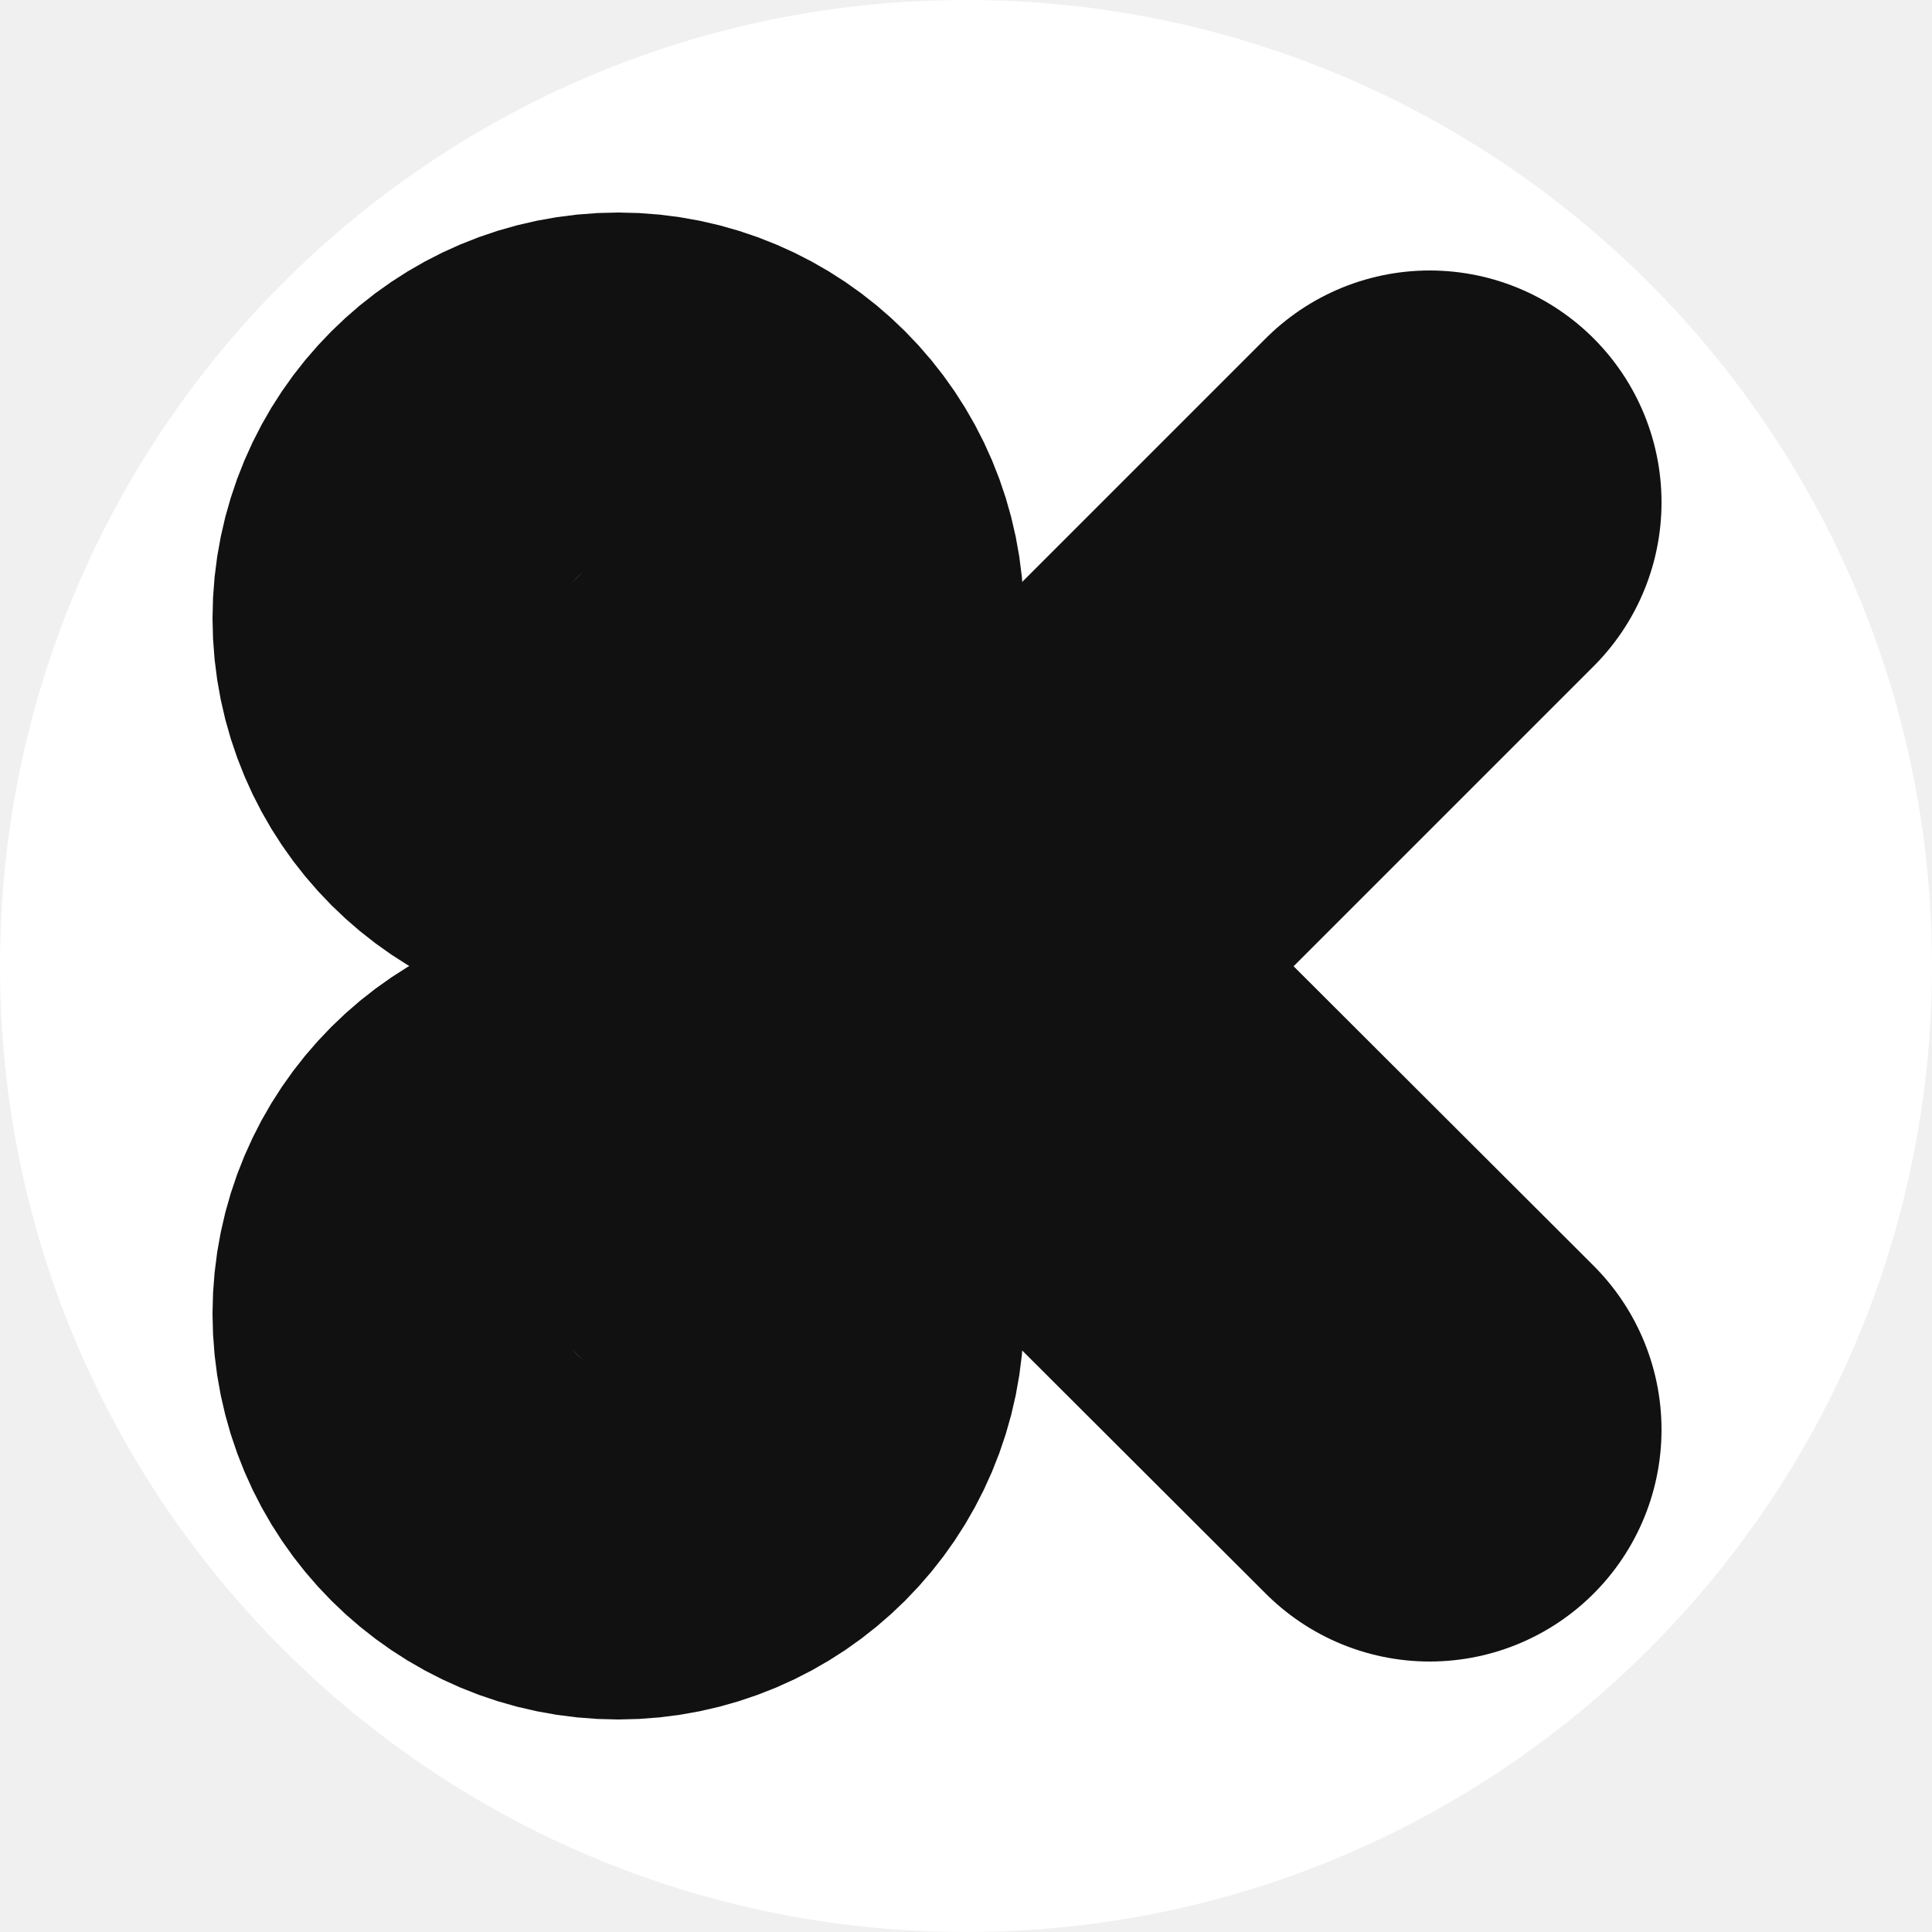
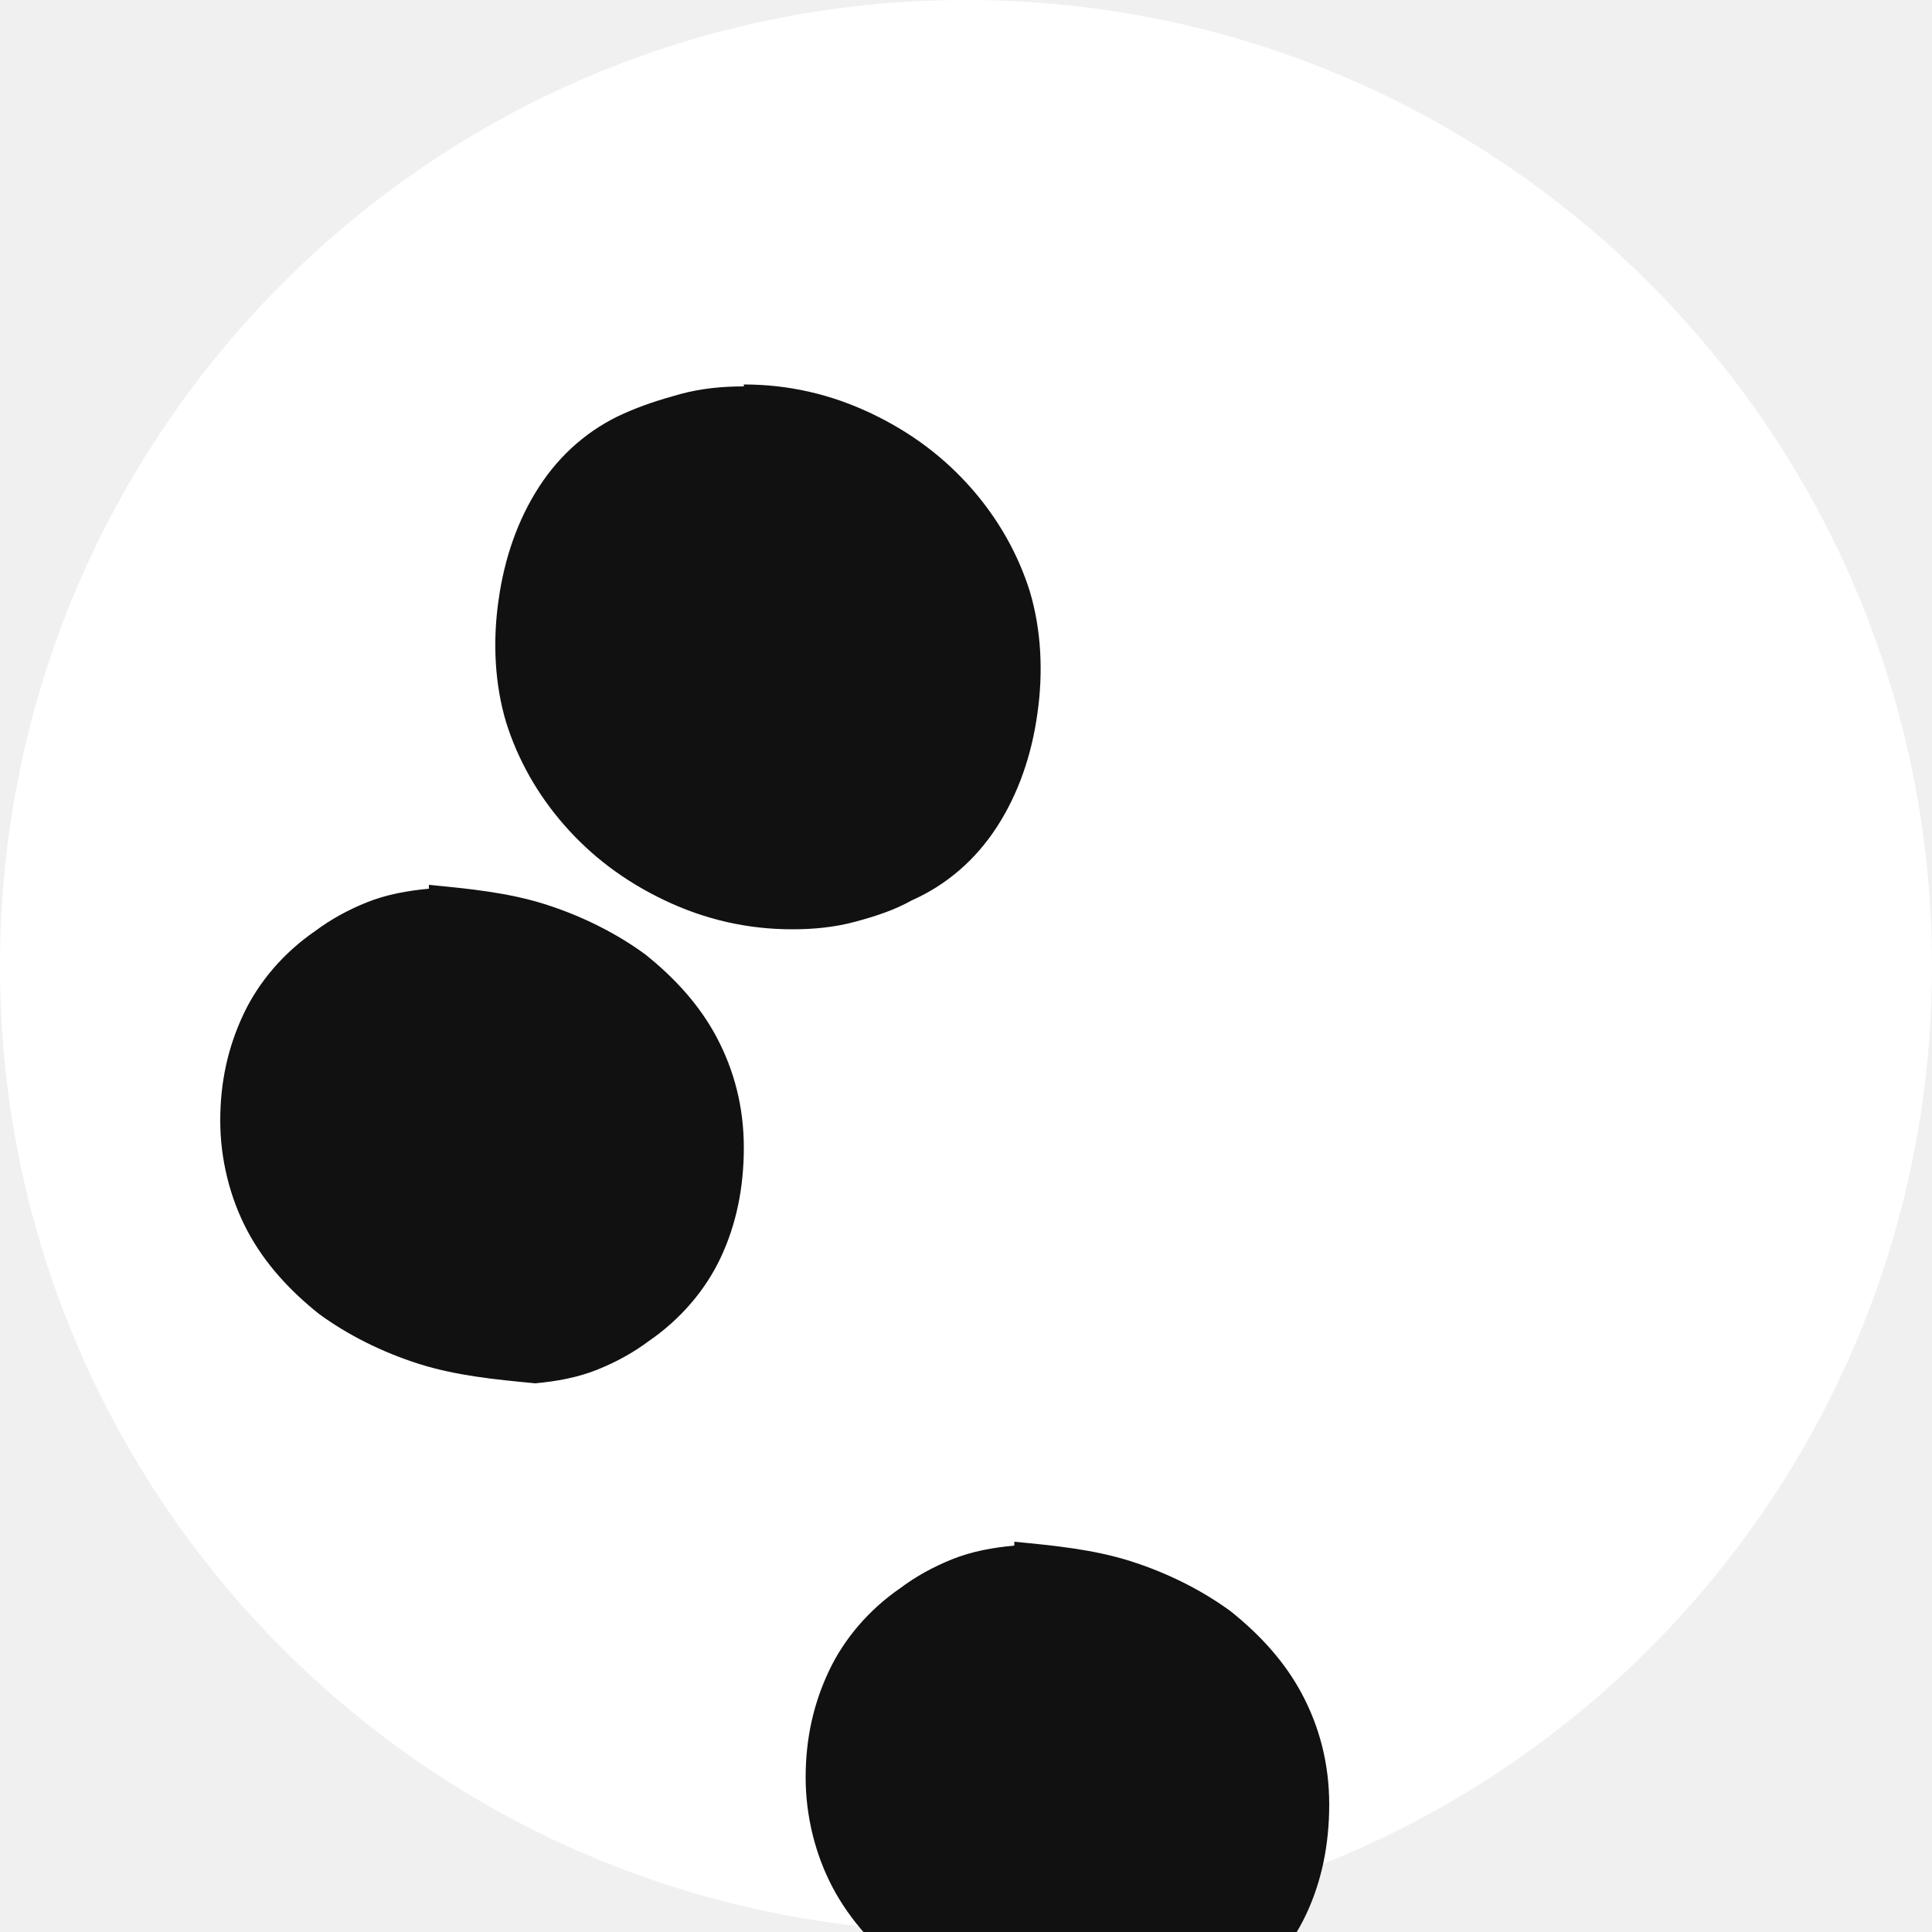
<svg xmlns="http://www.w3.org/2000/svg" viewBox="0 0 100 100">
-   <circle cx="50" cy="50" r="50" fill="#fff" />
-   <g stroke="#111" stroke-width="8" stroke-linecap="round" stroke-linejoin="round" fill="none" transform="translate(14, 14) scale(3)">
-     <circle cx="6" cy="6" r="3" />
-     <circle cx="6" cy="18" r="3" />
-     <line x1="20" y1="4" x2="8.12" y2="15.88" />
-     <line x1="14.47" y1="14.48" x2="20" y2="20" />
-     <line x1="8.12" y1="8.12" x2="12" y2="12" />
-   </g>
+   <style>
+         /* 1. 默认状态 (浅色模式) */
+         /* 显示白色圆形底座 */
+         .white-circle { display: block; fill: #fff; }
+         /* 隐藏黑色圆形底座 */
+         .black-circle { display: none; fill: #111; }
+         /* 显示黑色剪刀剪影 */
+         .black-scissors { display: block; fill: #111; }
+         /* 隐藏白色剪刀剪影 */
+         .white-scissors { display: none; fill: #fff; }
+ 
+         /* 2. 🧠 极客魔法：媒体查询，当用户启用深色模式时自动执行 */
+         @media (prefers-color-scheme: dark) {
+             /* 隐藏白色圆形底座 */
+             .white-circle { display: none; }
+             /* 显示黑色圆形底座 */
+             .black-circle { display: block; }
+             /* 隐藏黑色剪刀剪影 */
+             .black-scissors { display: none; }
+             /* 显示白色剪刀剪影 */
+             .white-scissors { display: block; }
+         }
+     </style>
+   <circle class="white-circle" cx="50" cy="50" r="50" />
+   <circle class="black-circle" cx="50" cy="50" r="50" />
+   <path class="black-scissors" d="M38.5 20c-1.1 0-2.2.1-3.3.4s-2 .6-2.9 1c-1.8.8-3.3 2.1-4.4 3.8s-1.8 3.7-2.1 5.9c-.3 2.1-.2 4.3.4 6.3.6 1.9 1.6 3.7 3 5.3s3.1 2.9 5.2 3.9 4.3 1.5 6.6 1.5c1.1 0 2.2-.1 3.3-.4s2-.6 2.9-1.1c1.8-.8 3.3-2.1 4.4-3.8s1.8-3.7 2.1-5.9c.3-2.1.2-4.3-.4-6.3-.6-1.9-1.6-3.7-3-5.3s-3.1-2.9-5.2-3.9-4.3-1.5-6.6-1.5zM22.2 46c-1.1.1-2.2.3-3.2.7s-1.9.9-2.7 1.5c-1.6 1.1-2.9 2.6-3.7 4.3S11.4 56 11.4 58s.5 4 1.4 5.7c.9 1.7 2.2 3.1 3.7 4.3 1.5 1.1 3.3 2 5.2 2.6s3.9.8 6 1c1.1-.1 2.2-.3 3.2-.7s1.9-.9 2.7-1.5c1.6-1.1 2.9-2.6 3.7-4.3s1.2-3.6 1.2-5.7-.5-4-1.4-5.7c-.9-1.7-2.2-3.1-3.7-4.3-1.5-1.1-3.3-2-5.2-2.6s-3.9-.8-6-1zm30.3 34c-1.1.1-2.2.3-3.2.7s-1.9.9-2.7 1.5c-1.6 1.1-2.9 2.6-3.7 4.3S41.7 90 41.7 92s.5 4 1.4 5.7c.9 1.7 2.2 3.1 3.7 4.3 1.5 1.1 3.3 2 5.2 2.6s3.9.8 6 1c1.1-.1 2.2-.3 3.2-.7s1.9-.9 2.7-1.5c1.6-1.1 2.9-2.6 3.7-4.3s1.2-3.6 1.2-5.7-.5-4-1.4-5.7c-.9-1.7-2.2-3.1-3.7-4.3-1.5-1.1-3.3-2-5.2-2.6s-3.9-.8-6-1z" />
+   <path class="white-scissors" d="[...同上一个 path 的 d 属性...]" />
</svg>
